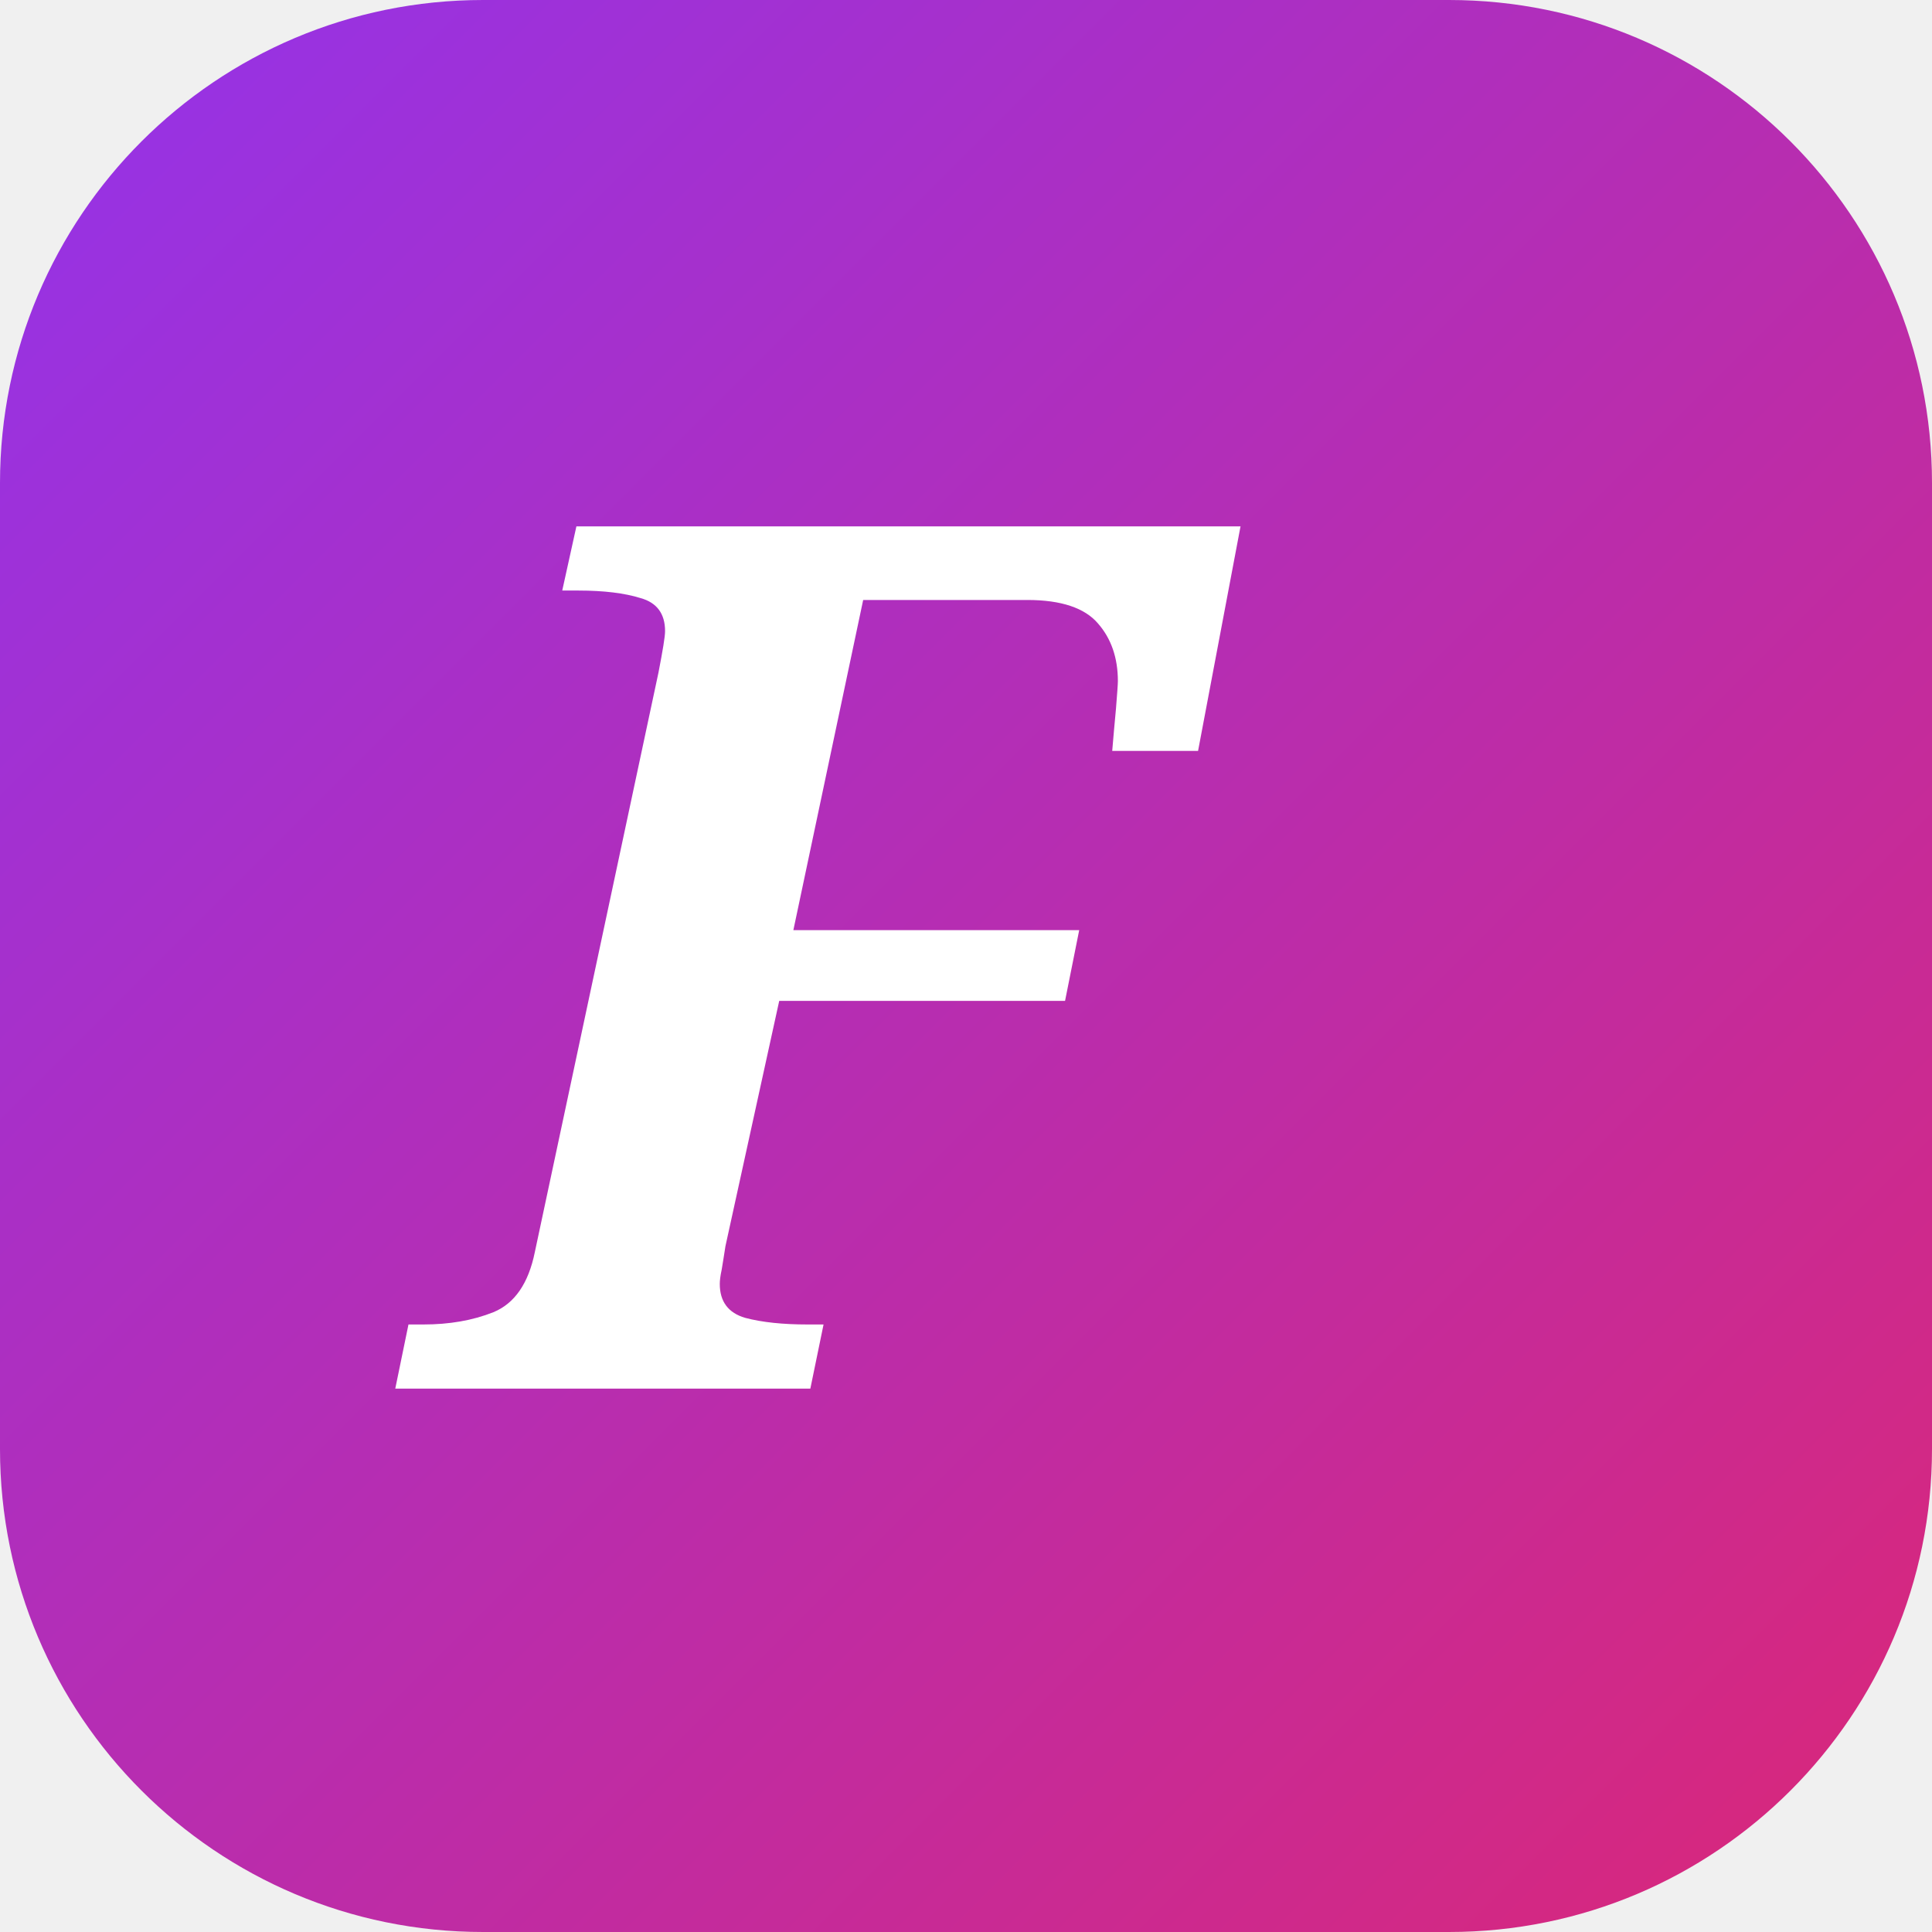
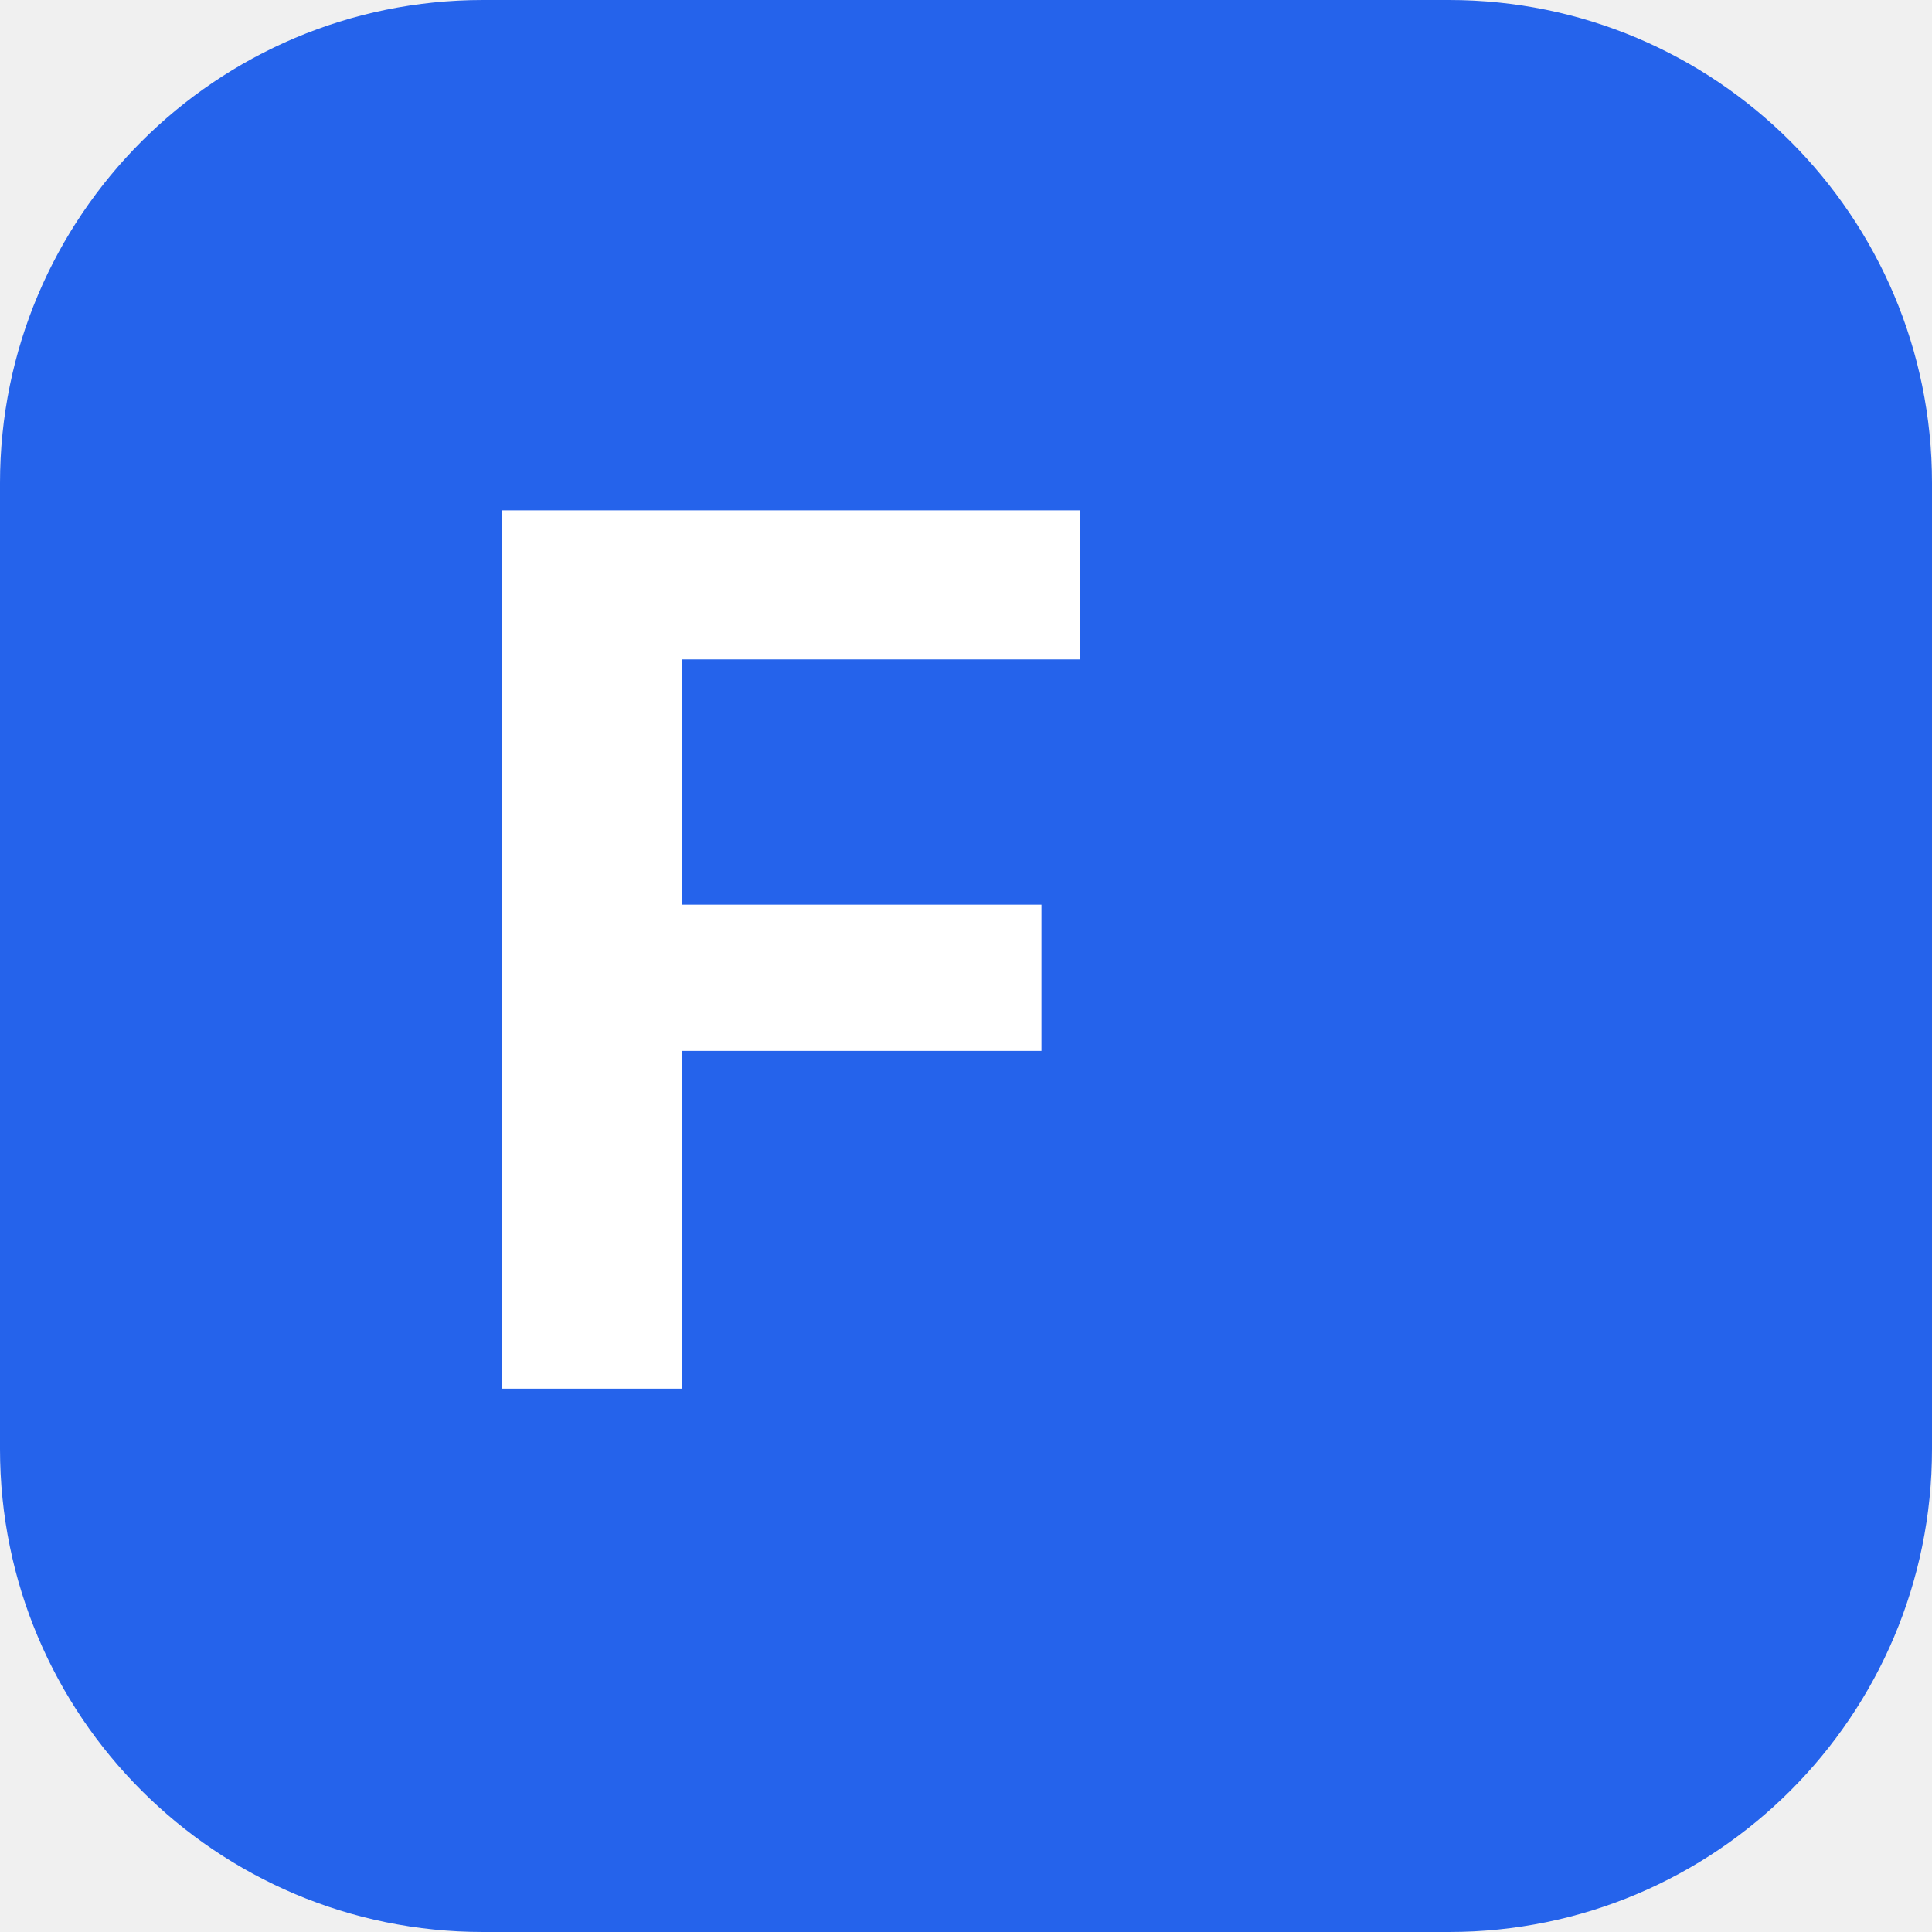
<svg xmlns="http://www.w3.org/2000/svg" viewBox="0 0 32 32">
-   <defs>
-     <linearGradient id="g" x1="0%" y1="0%" x2="100%" y2="100%">
-       <stop offset="0%" stop-color="#9333ea" />
-       <stop offset="100%" stop-color="#db2777" />
-     </linearGradient>
-   </defs>
-   <rect width="32" height="32" rx="8" fill="url(#g)" />
-   <text x="7" y="23" font-family="Georgia, serif" font-size="20" font-weight="700" font-style="italic" fill="#fff">F</text>
+   <rect width="32" height="32" rx="8" fill="#2563eb" />
+   <text x="7" y="23" font-family="Inter, system-ui, sans-serif" font-size="20" font-weight="700" fill="#fff">F</text>
</svg>
